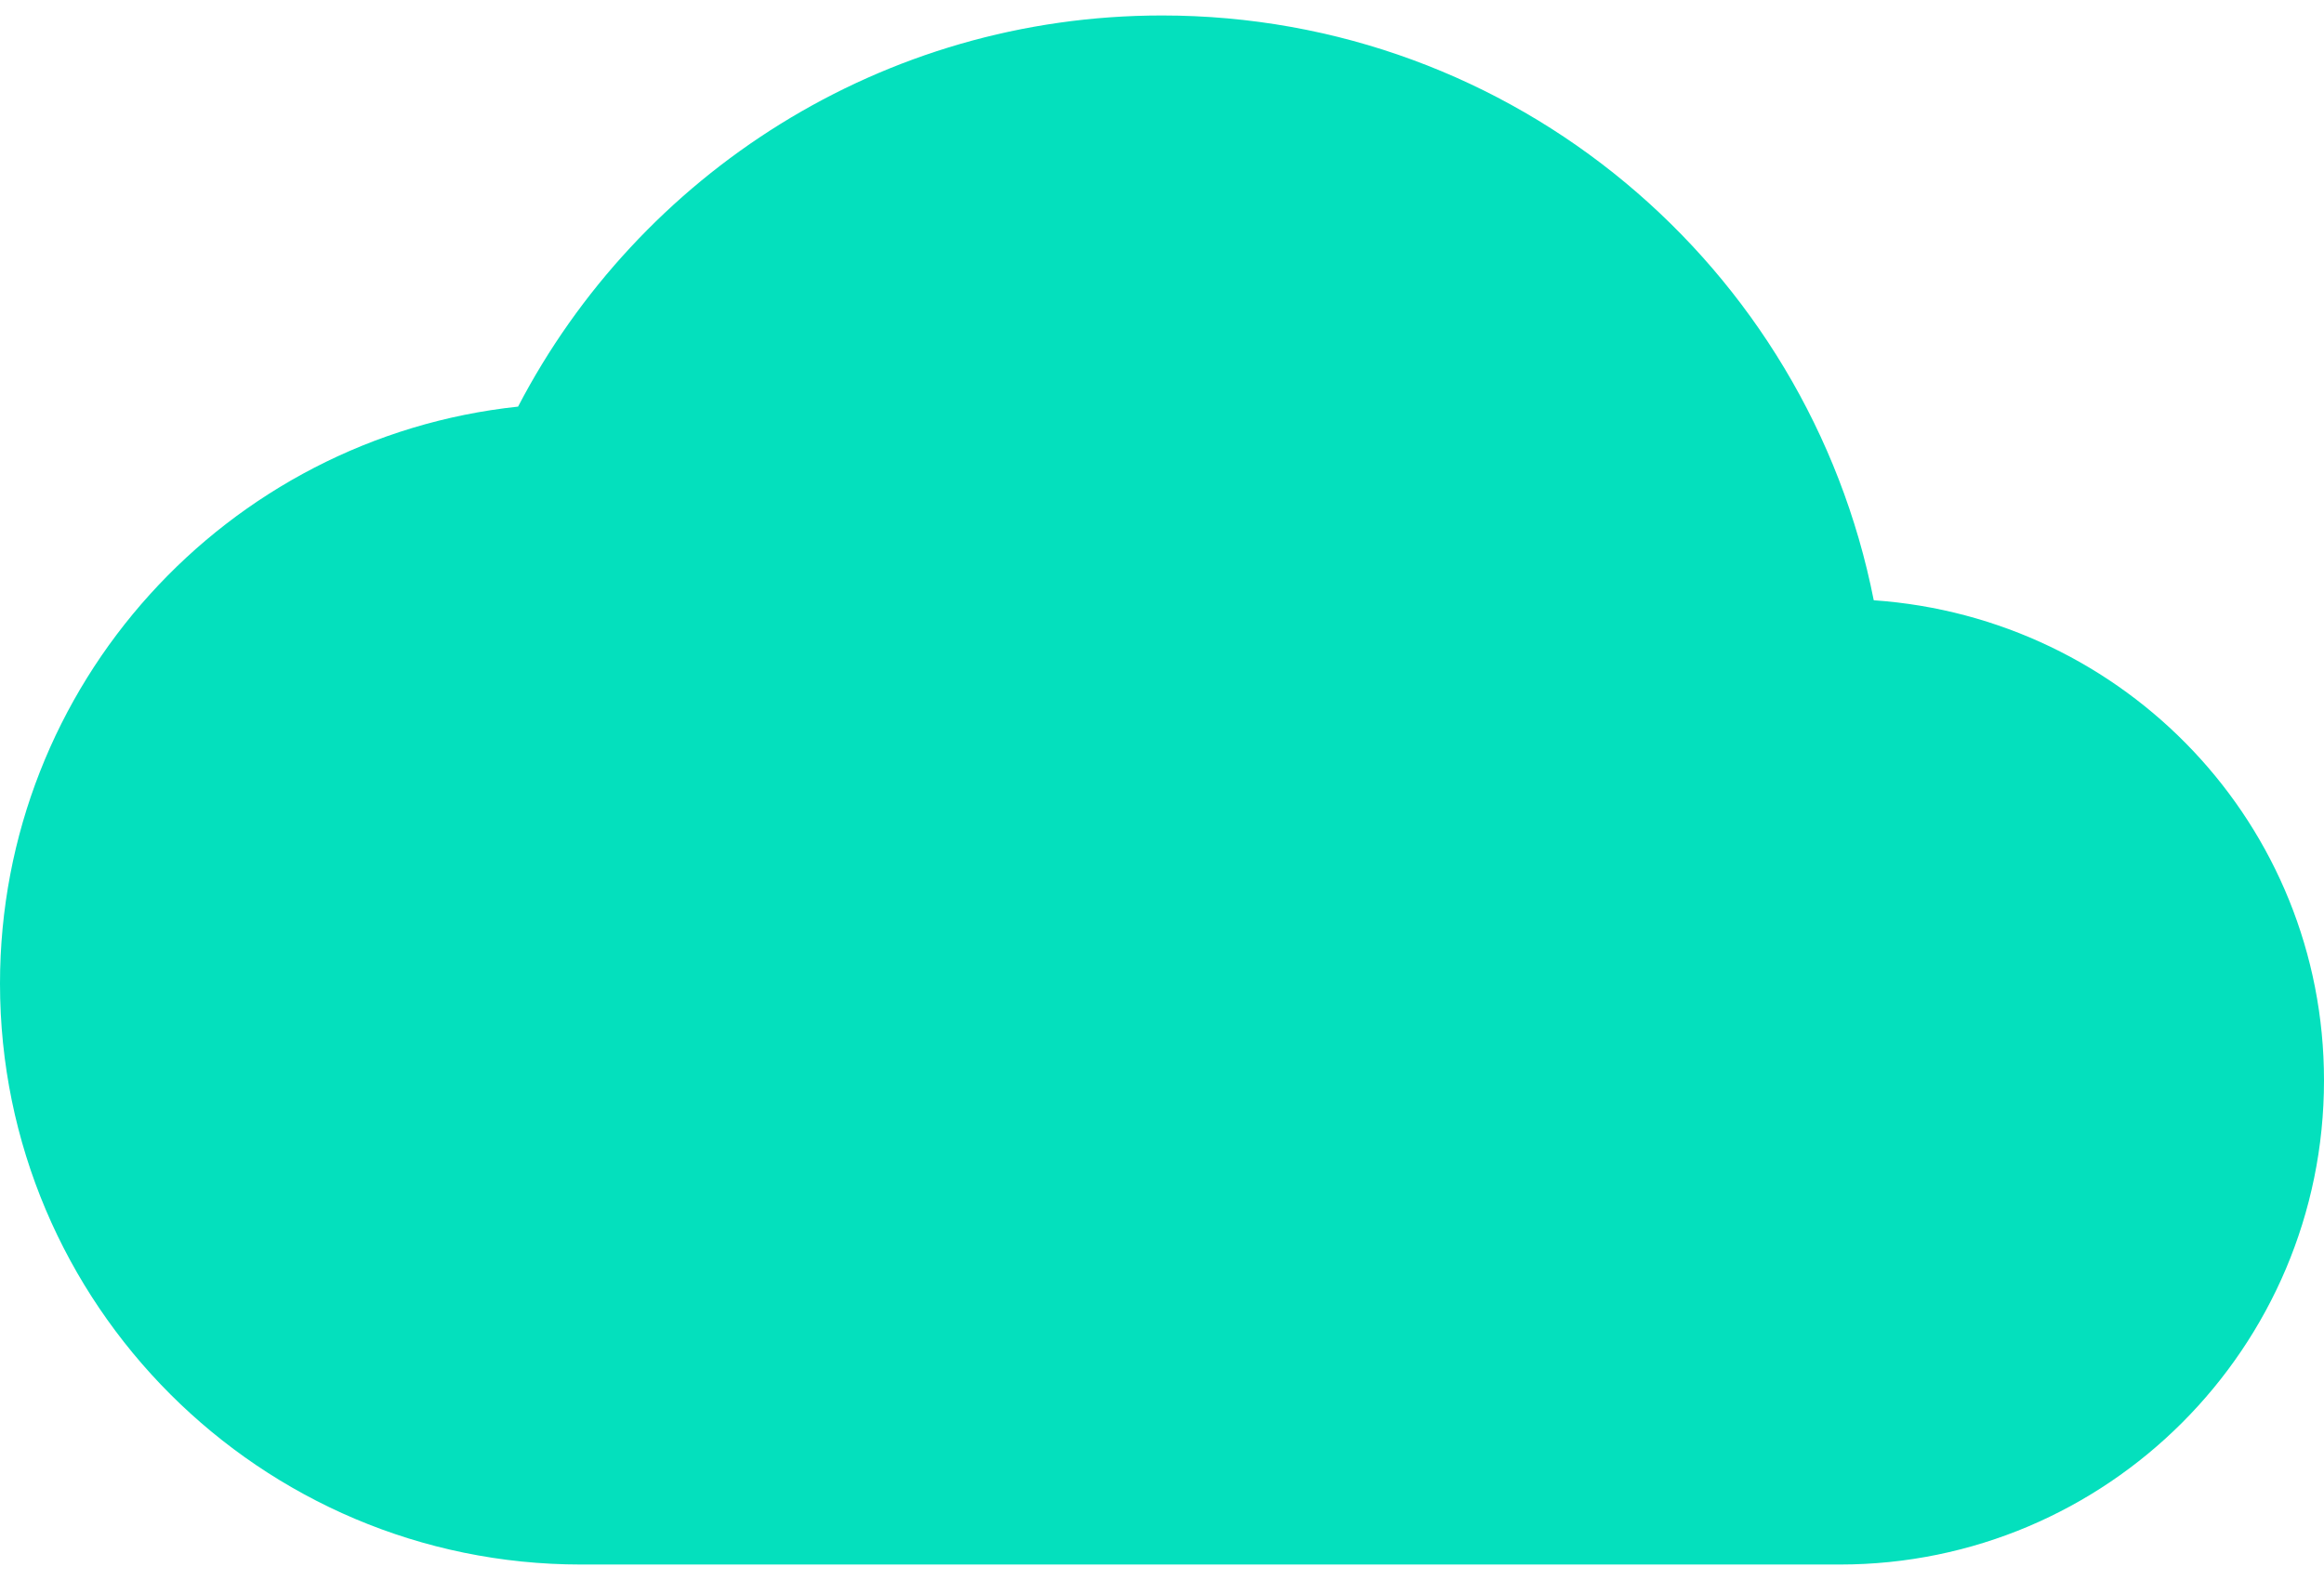
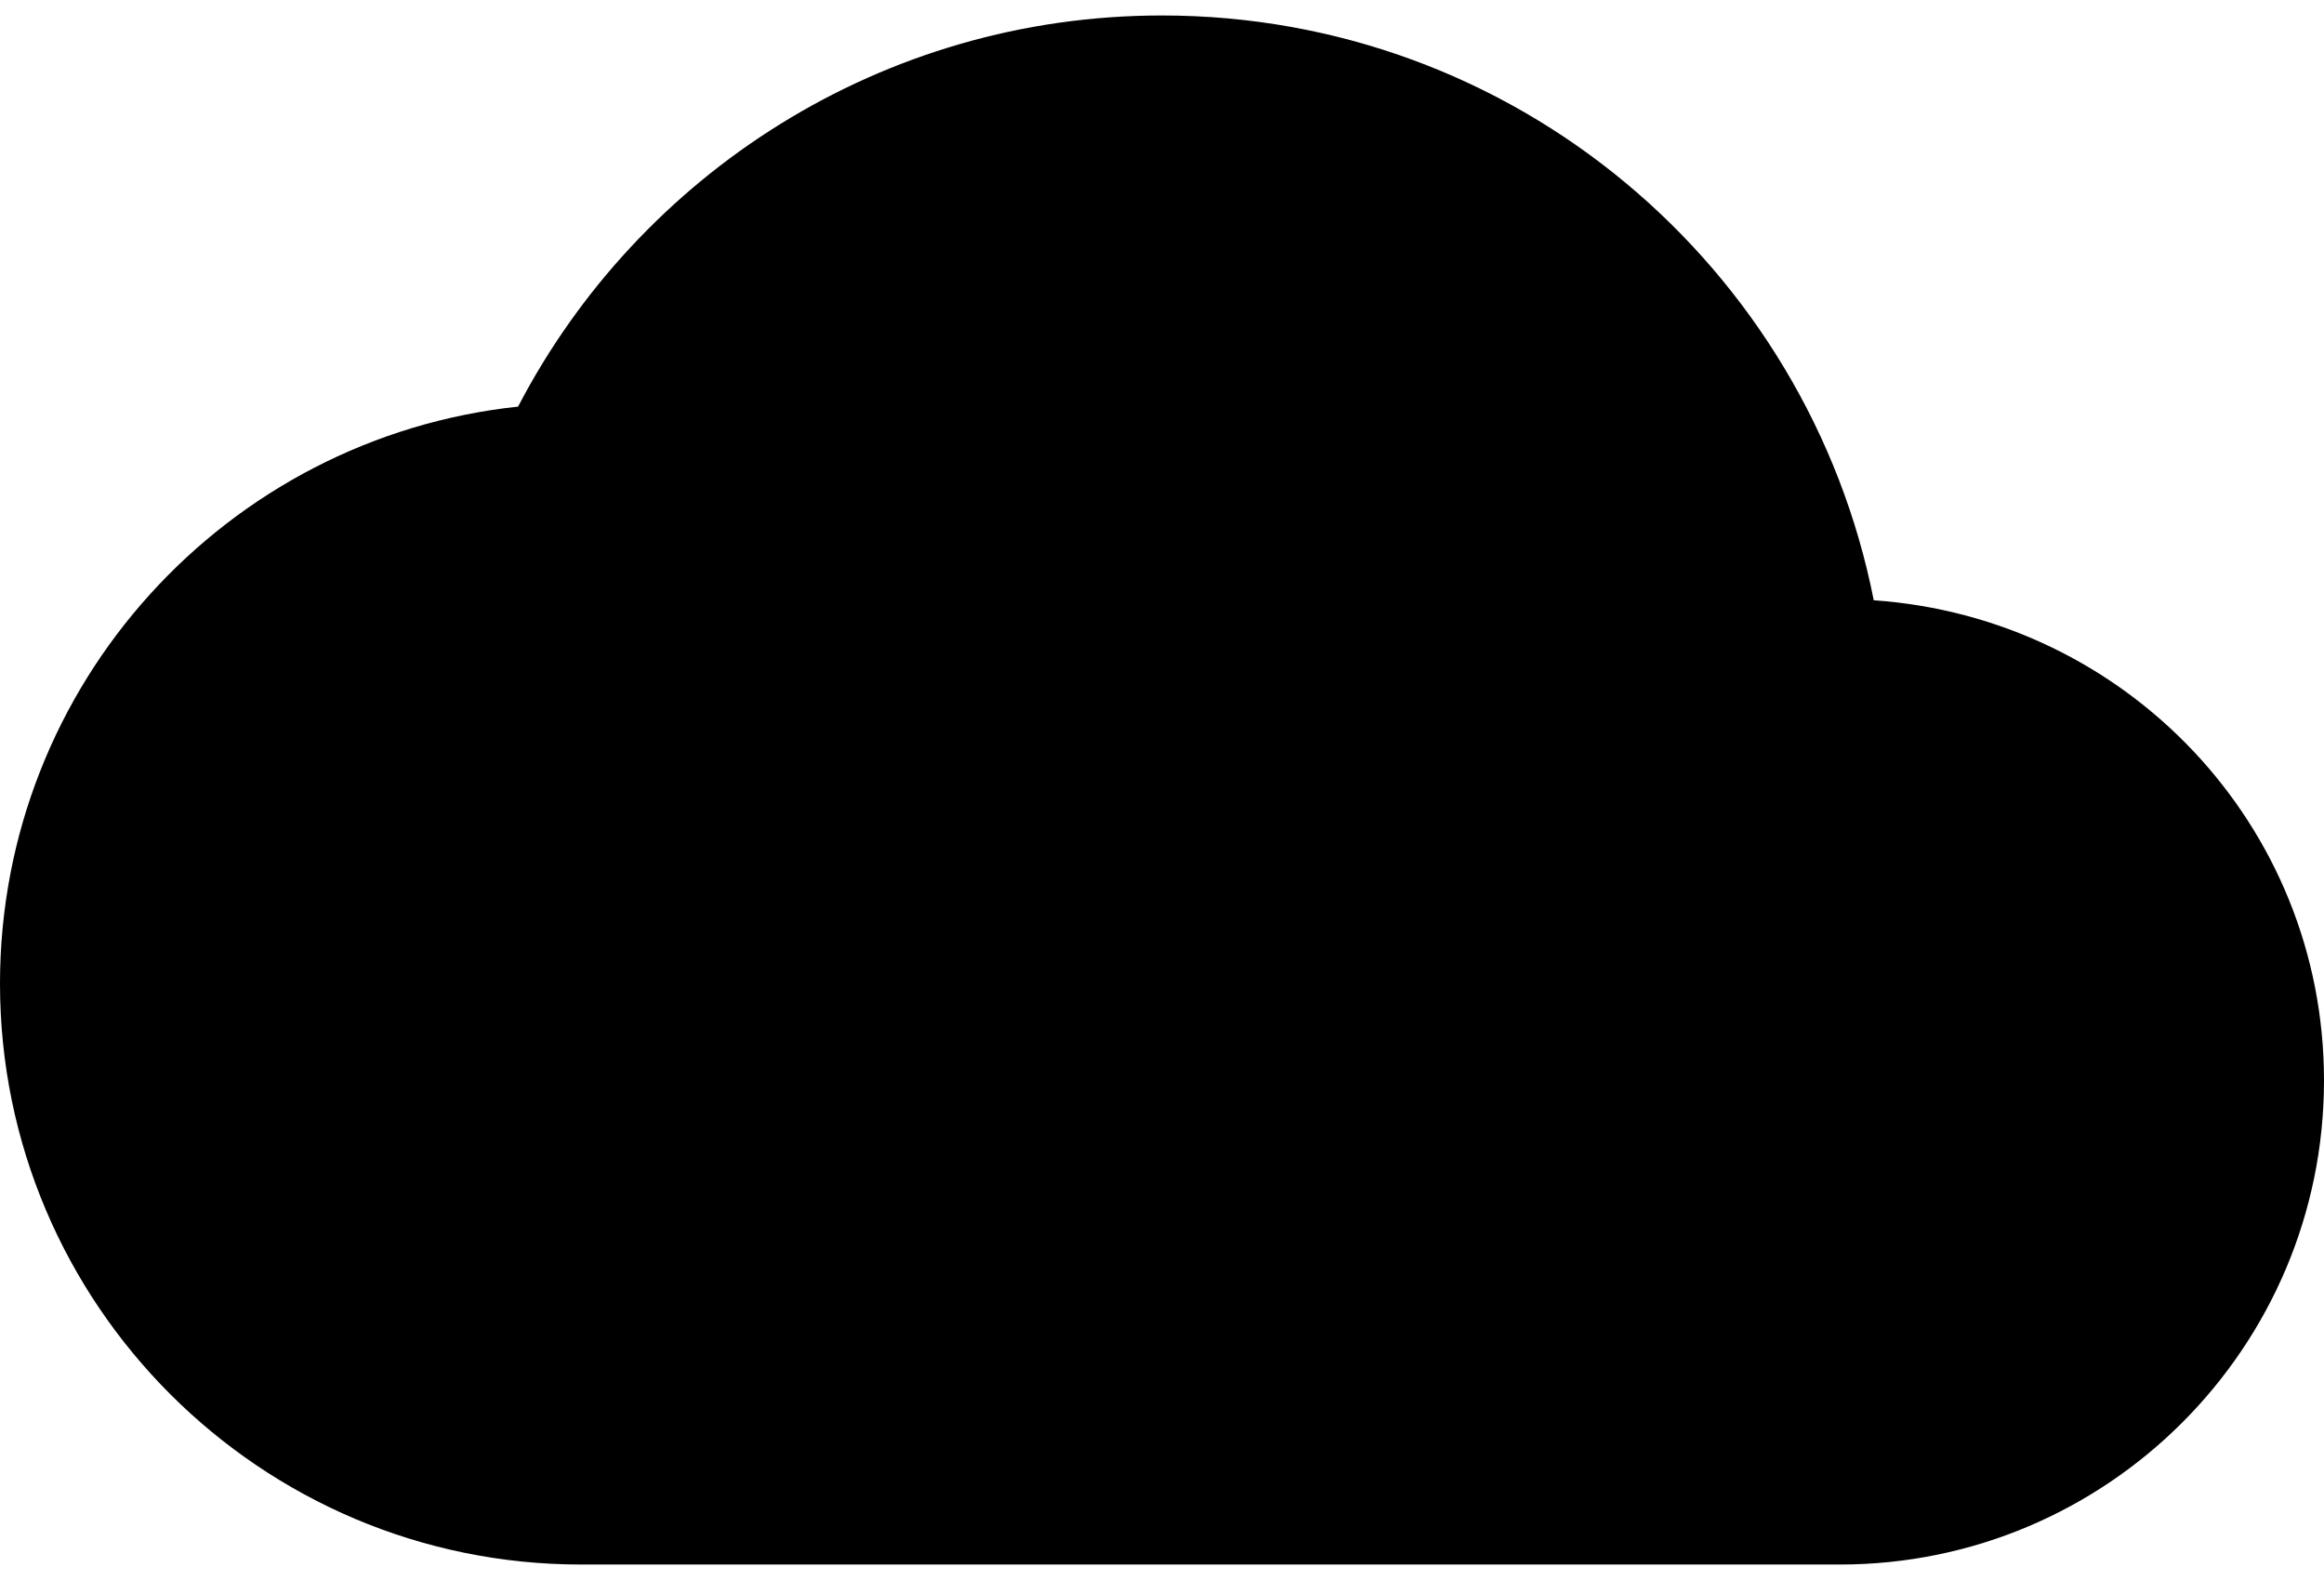
- <svg xmlns="http://www.w3.org/2000/svg" width="50" height="34" fill="none">
-   <path fill="#04E0BD" d="M40.313 12.917C38.895 5.729 32.582.333 25 .333c-6.02 0-11.25 3.417-13.854 8.417C4.875 9.417 0 14.73 0 21.167c0 6.895 5.604 12.5 12.5 12.5h27.083C45.333 33.667 50 29 50 23.25c0-5.5-4.27-9.958-9.688-10.333Z" />
+ <svg xmlns="http://www.w3.org/2000/svg" width="50" height="34" class="service-icon">
+   <path d="M40.313 12.917C38.895 5.729 32.582.333 25 .333c-6.02 0-11.25 3.417-13.854 8.417C4.875 9.417 0 14.73 0 21.167c0 6.895 5.604 12.5 12.5 12.5h27.083C45.333 33.667 50 29 50 23.25c0-5.5-4.27-9.958-9.688-10.333Z" />
</svg>
